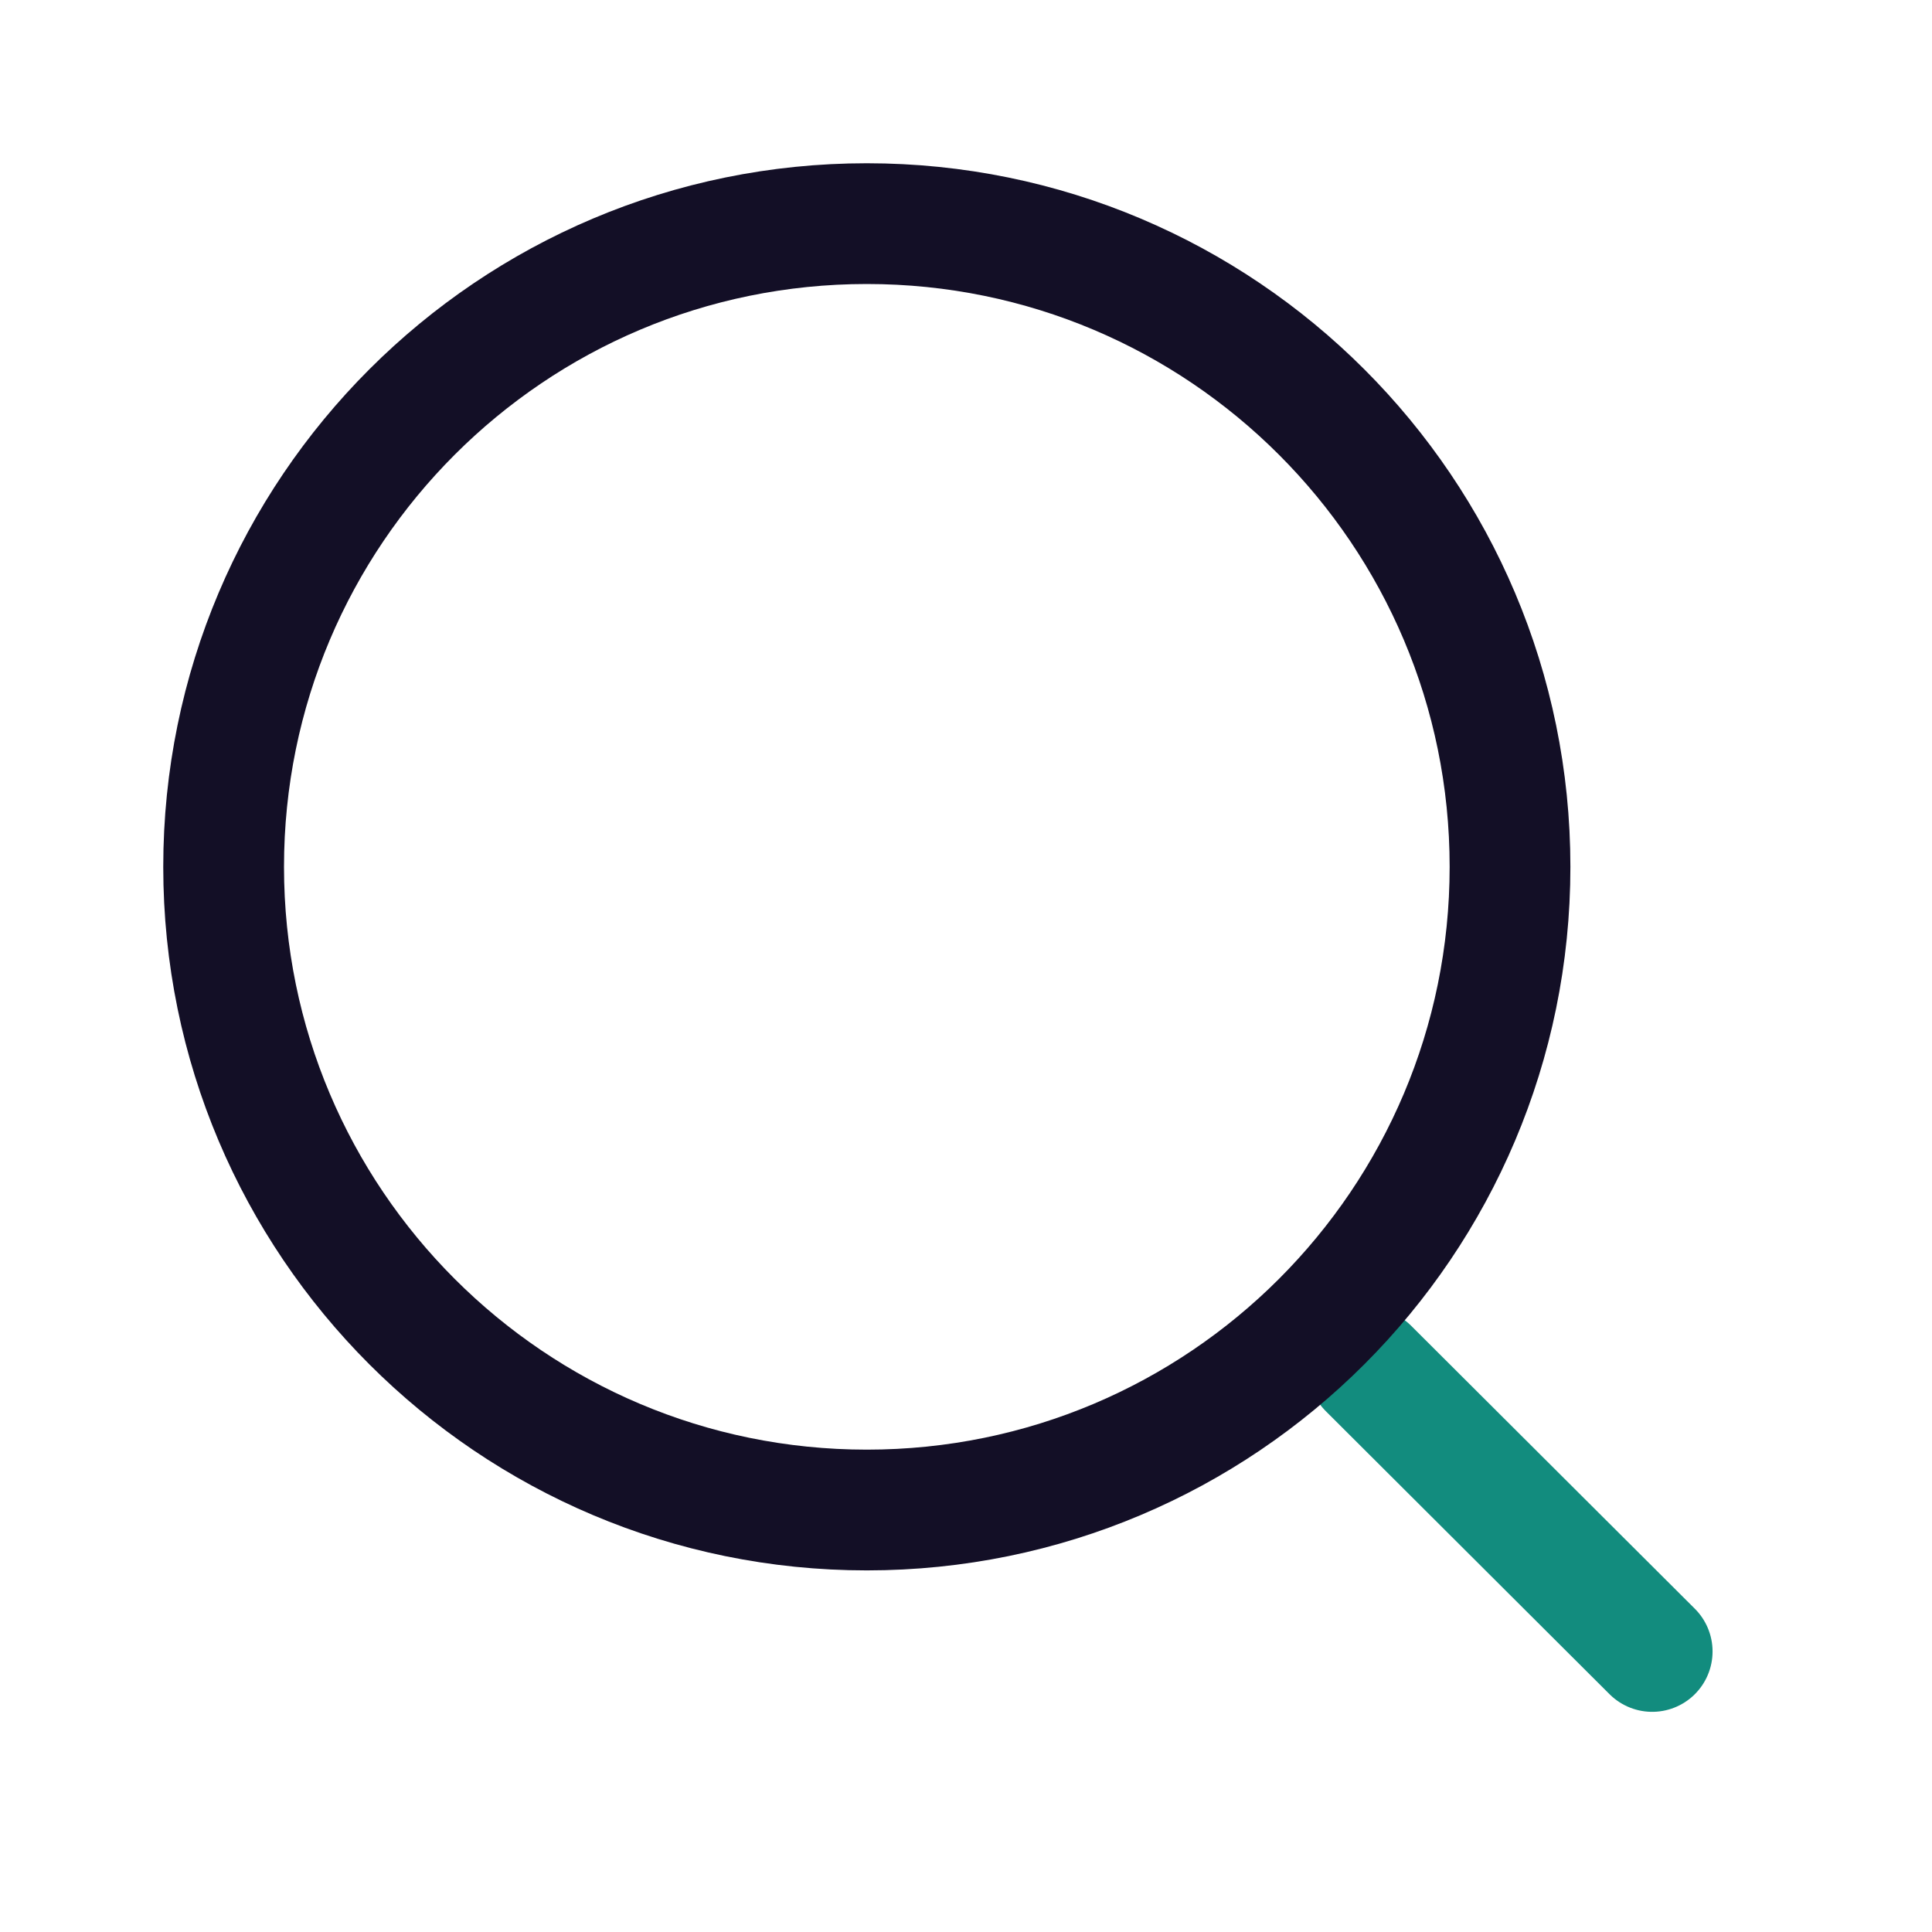
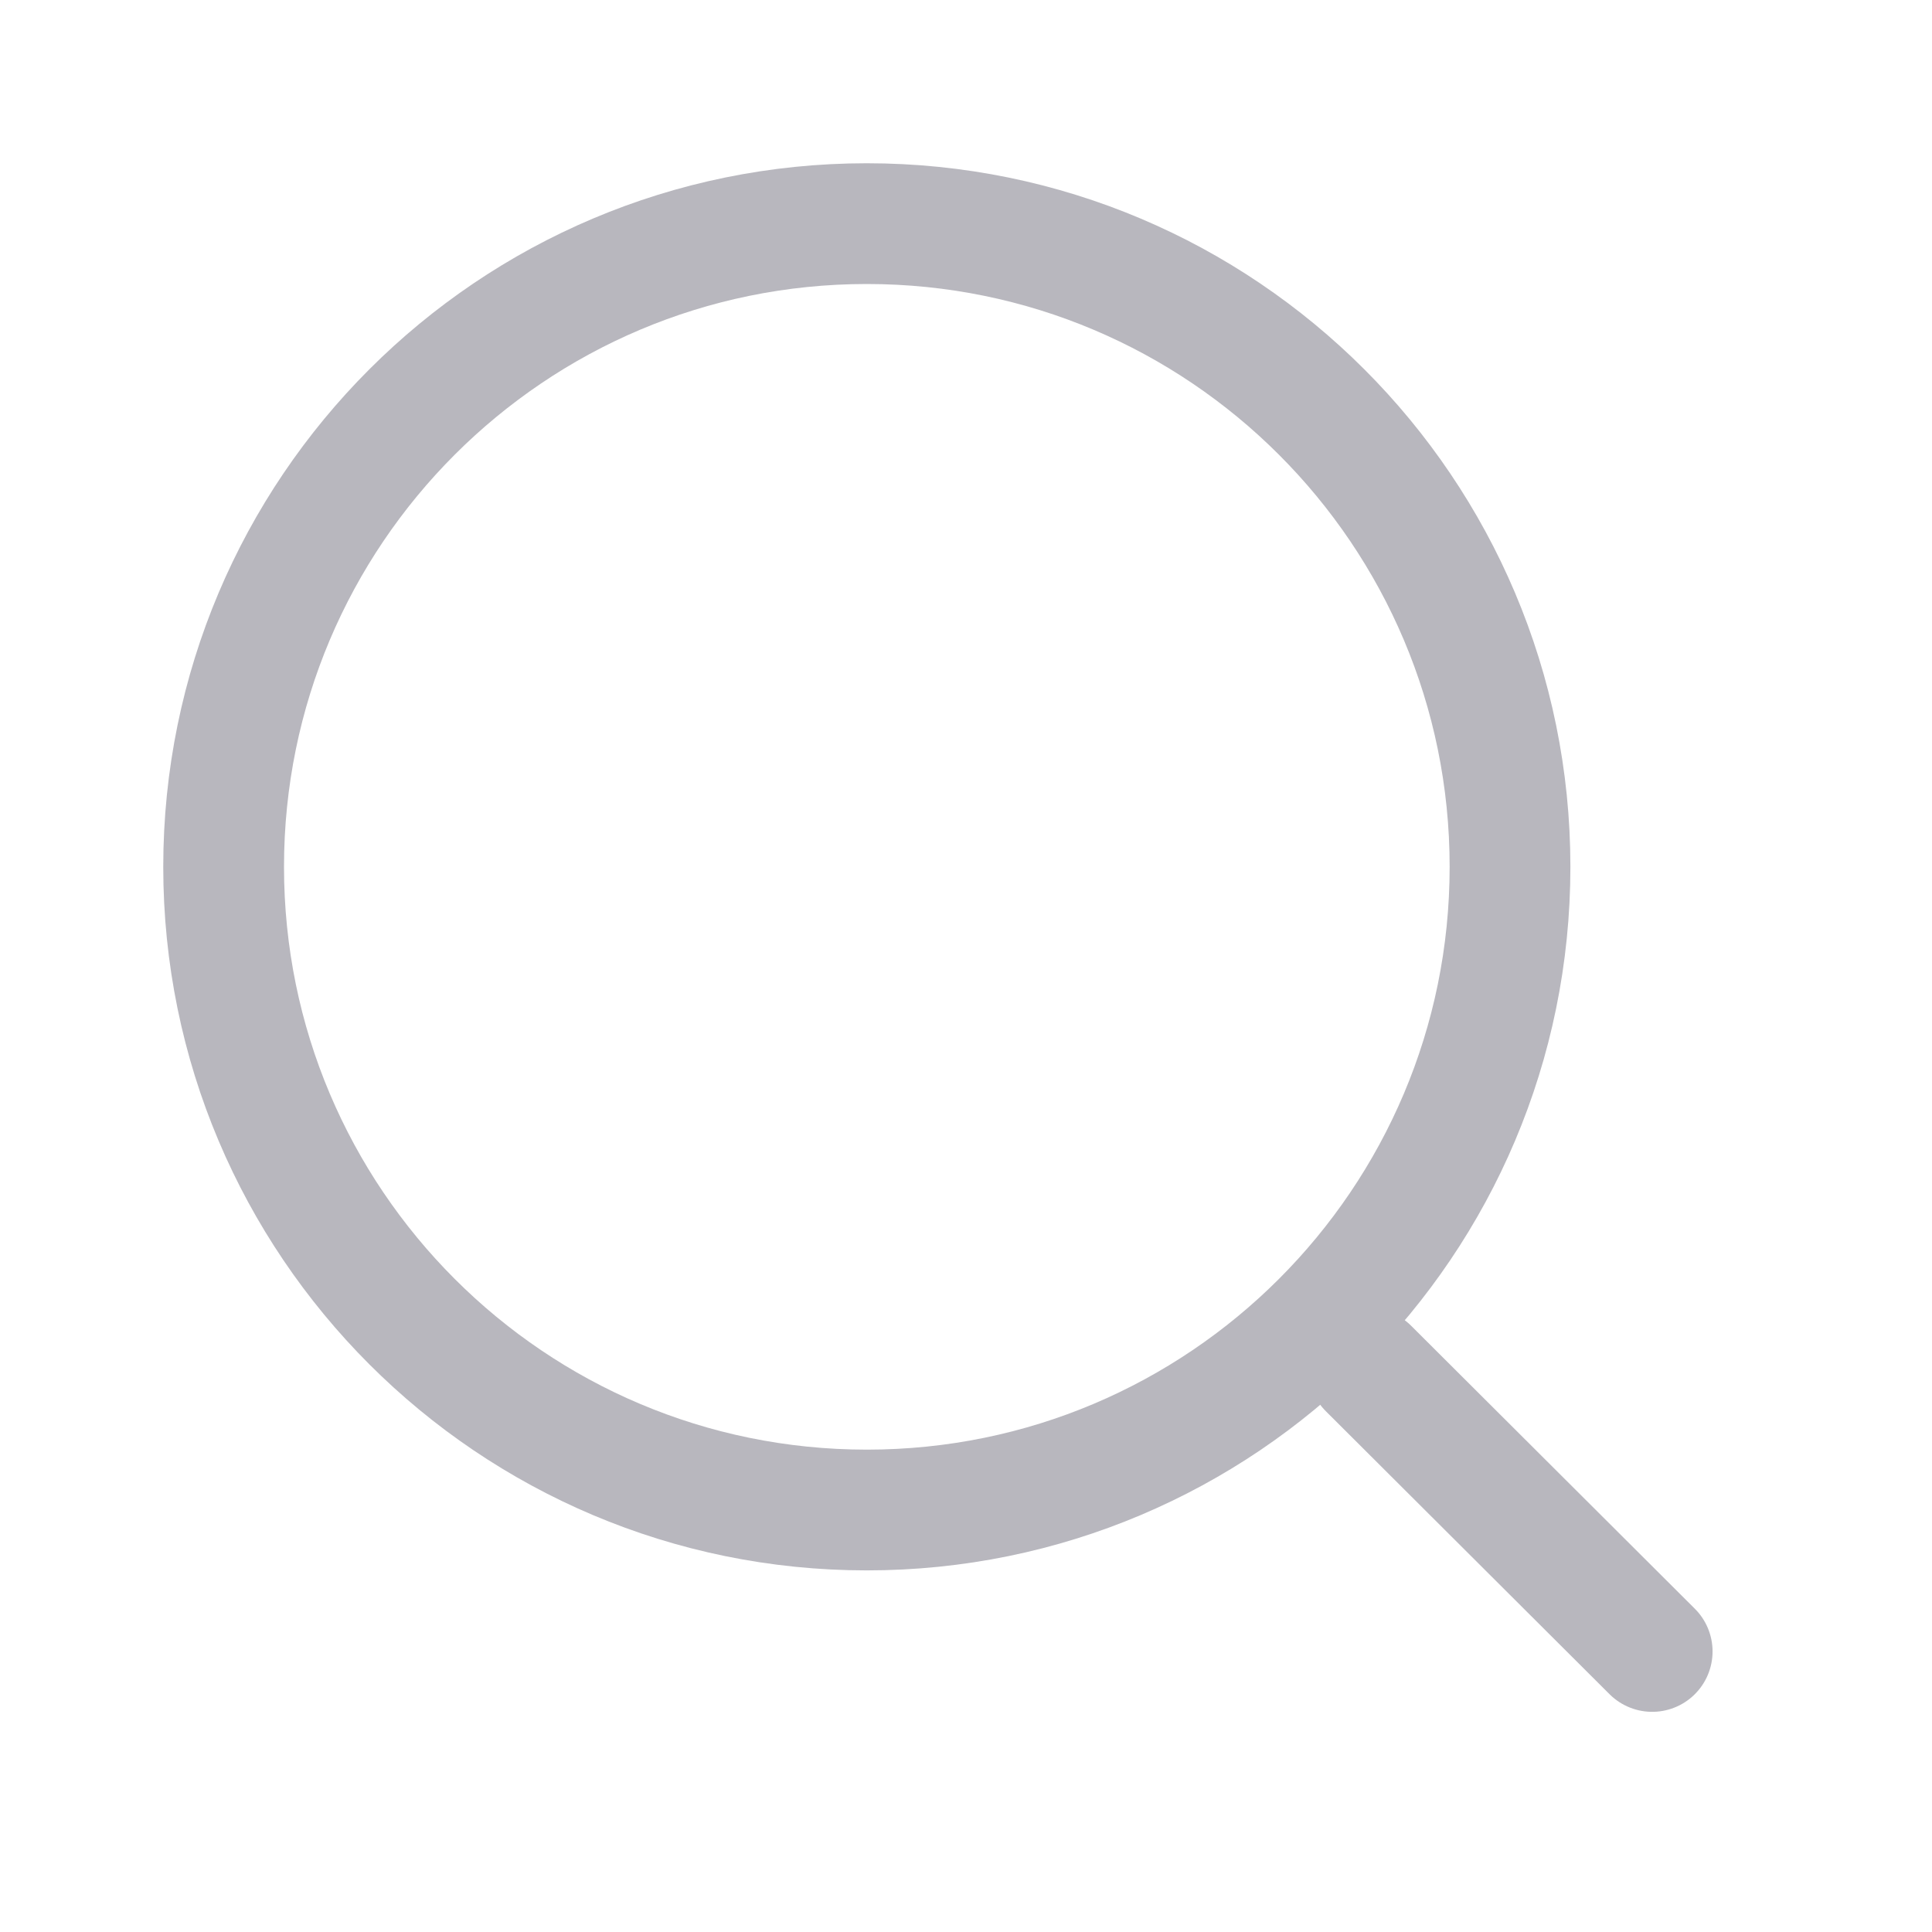
- <svg xmlns="http://www.w3.org/2000/svg" width="24" height="24" viewBox="0 0 24 24" fill="none">
-   <path d="M17 17L20.524 20.515" stroke="#128C7E" stroke-width="1.5" stroke-linecap="round" stroke-linejoin="round" />
-   <circle cx="10.768" cy="10.768" r="7.99" stroke="#130F26" stroke-width="1.5" stroke-linecap="round" stroke-linejoin="round" />
+ <svg xmlns="http://www.w3.org/2000/svg" width="30" height="30" viewBox="0 0 24 24" fill="none">
+   <path d="M17 17L20.524 20.515" stroke="#b8b7be" stroke-width="1.5" stroke-linecap="round" stroke-linejoin="round" />
+   <circle cx="10.768" cy="10.768" r="7.99" stroke="#b8b7be" stroke-width="1.5" stroke-linecap="round" stroke-linejoin="round" />
</svg>
